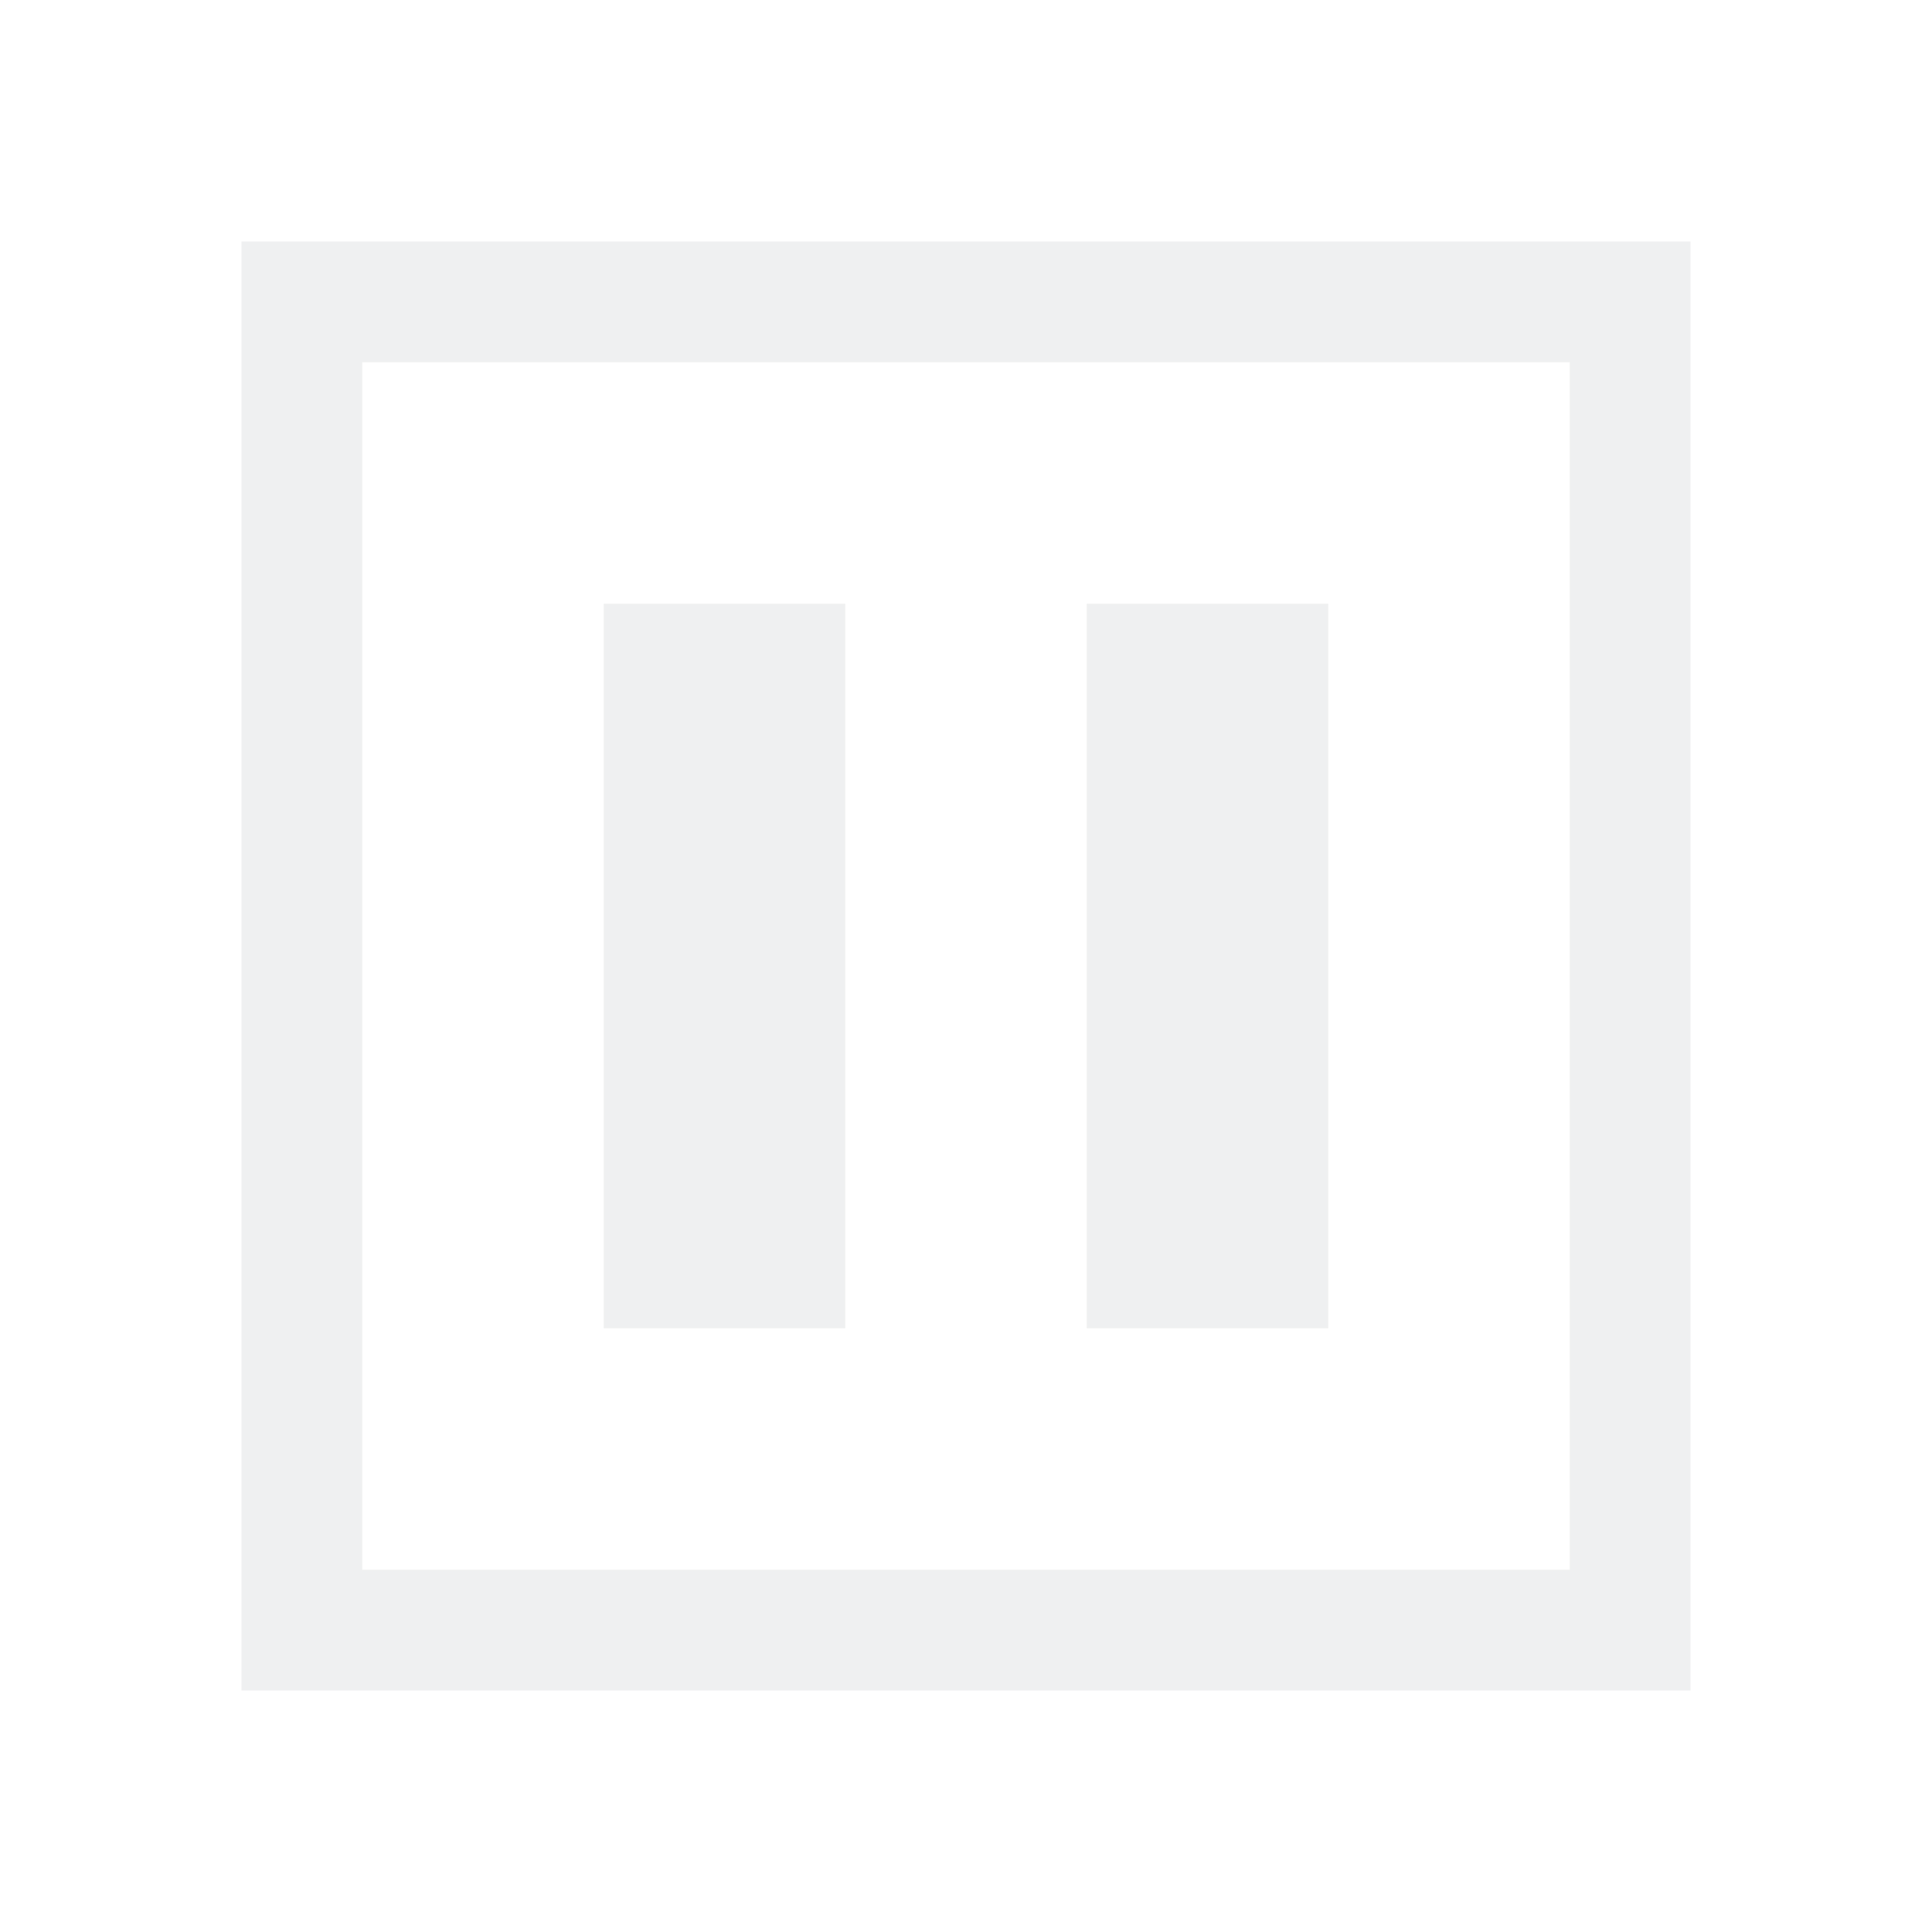
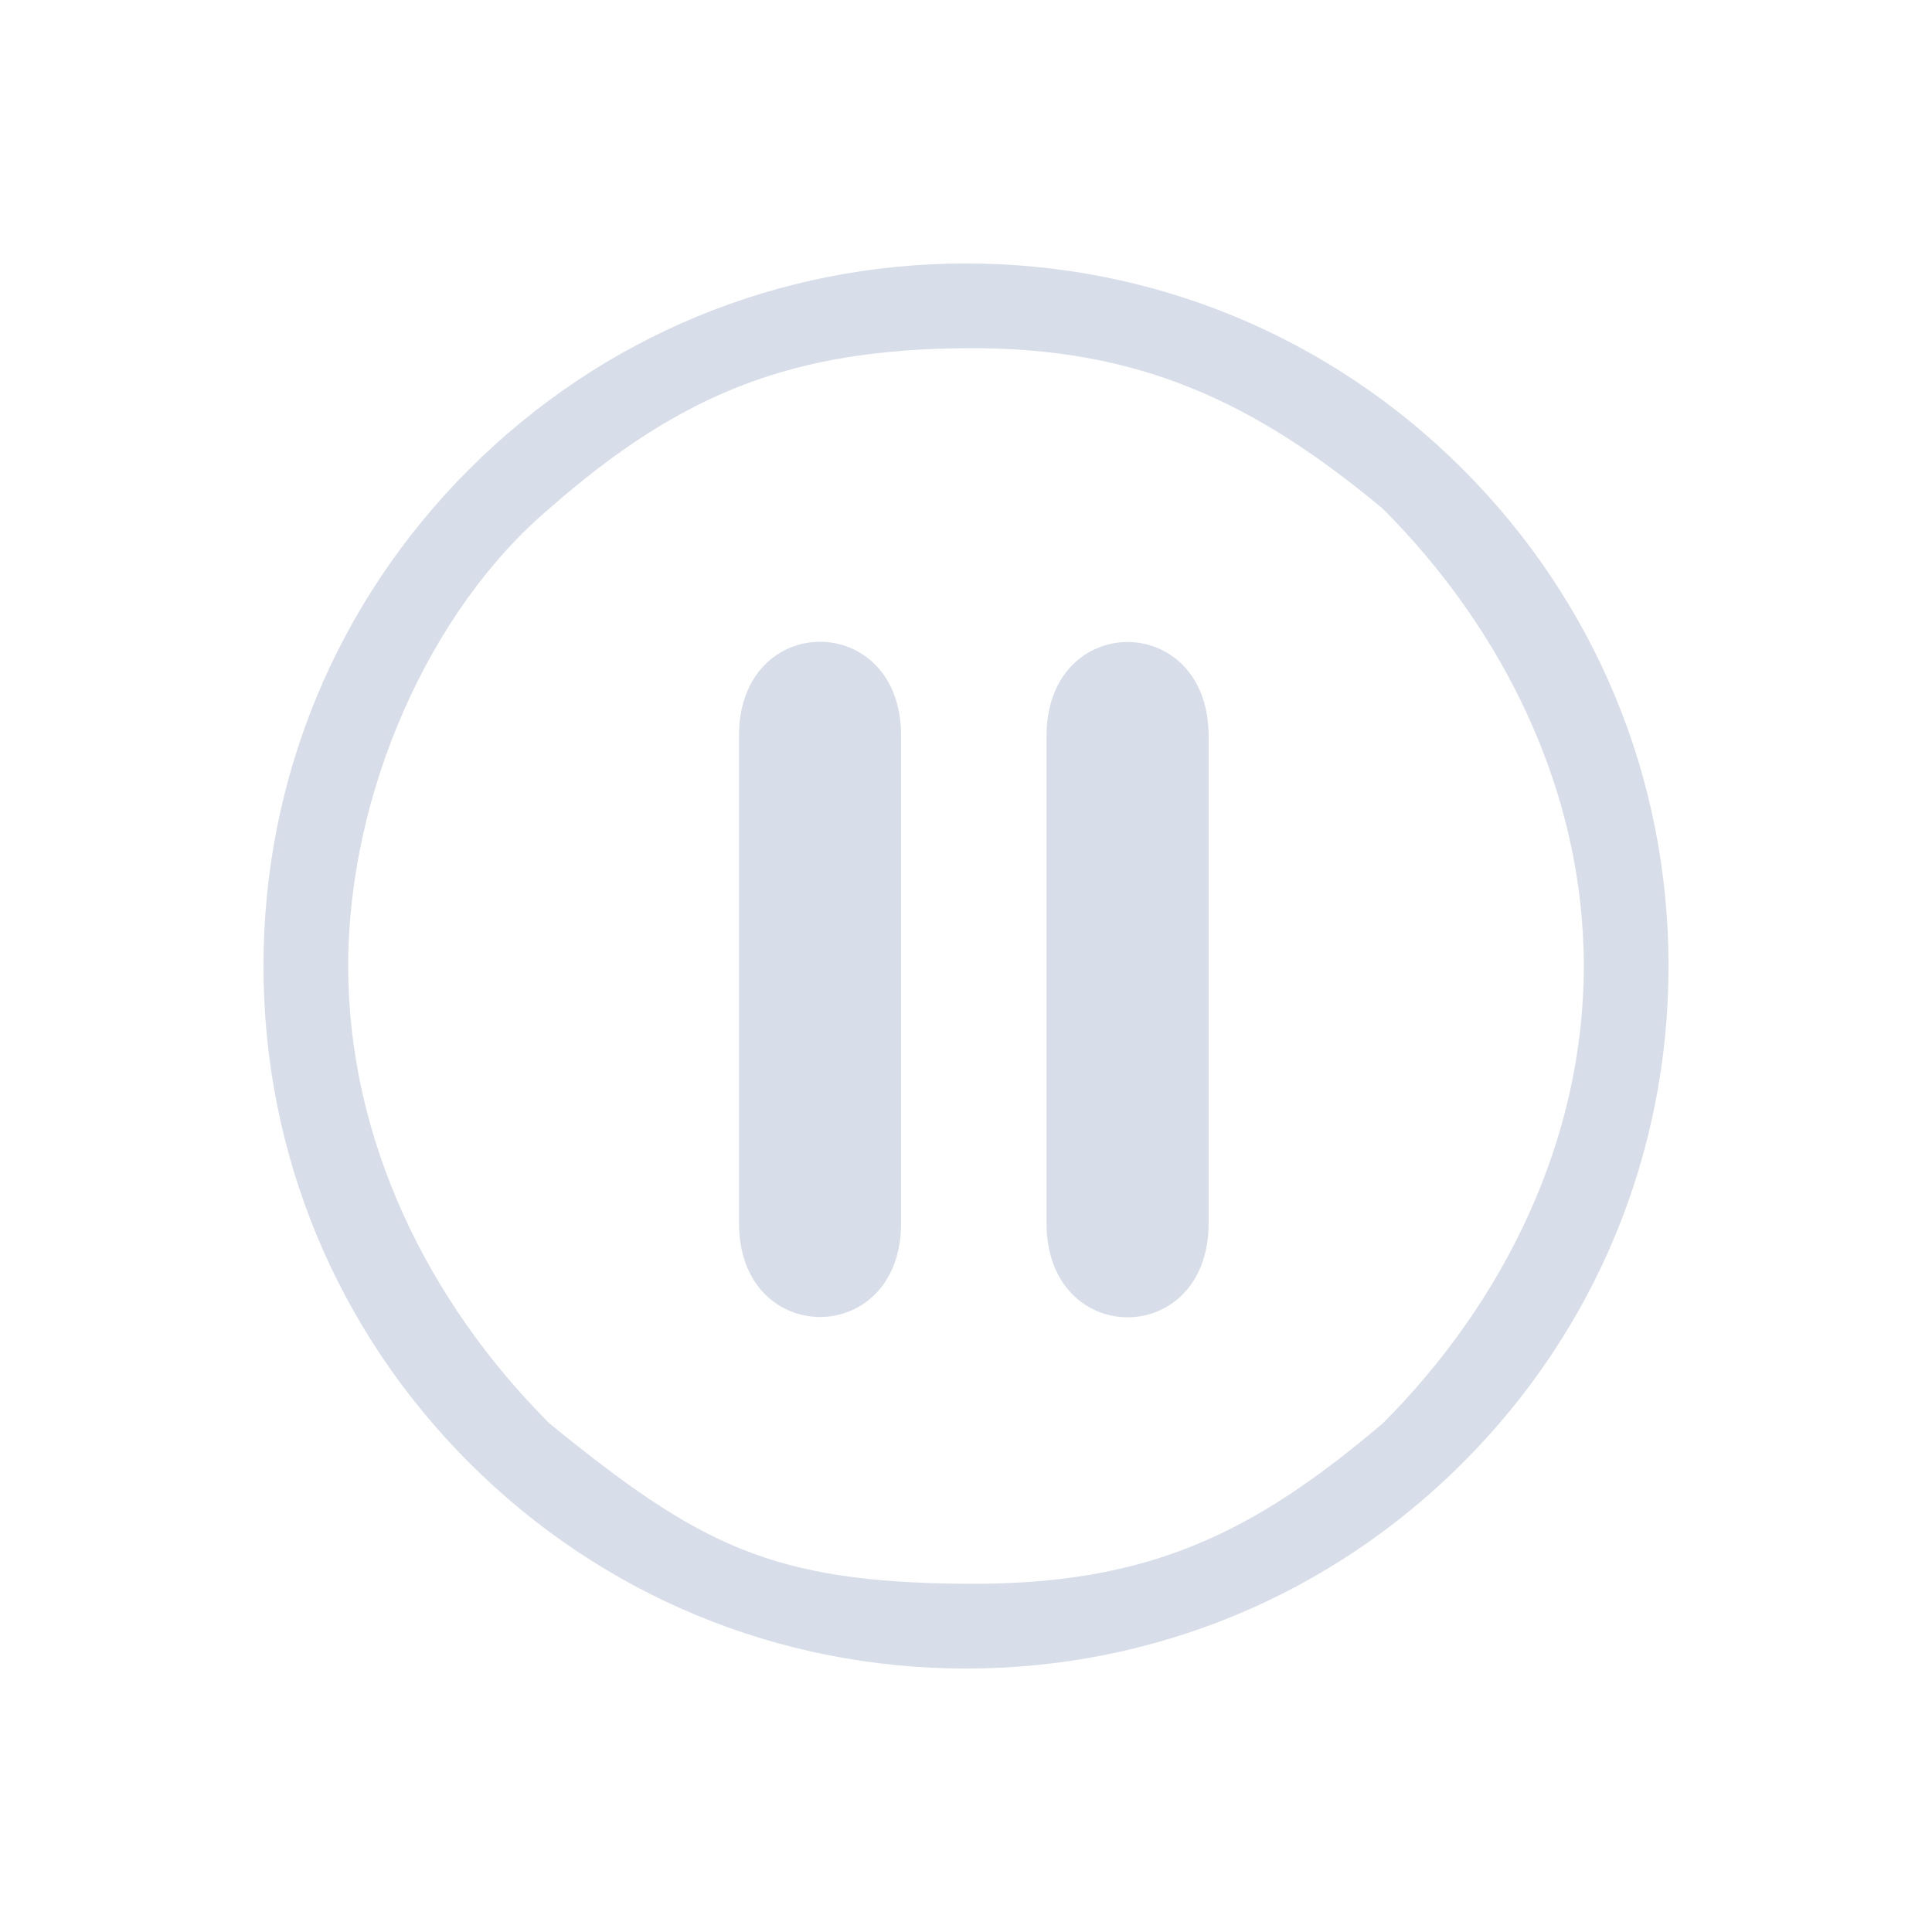
- <svg xmlns="http://www.w3.org/2000/svg" viewBox="0 0 24 24">
-   <defs id="defs3051">
-     <style type="text/css" id="current-color-scheme">
-       .ColorScheme-Text {
-         color:#eff0f1;
-       }
-       </style>
+ <svg xmlns="http://www.w3.org/2000/svg" viewBox="0 0 22 22" version="1.1" id="svg1" width="22" height="22">
+   <defs id="defs1">
+     <style type="text/css" id="style1">.ColorScheme-Text { color:#d8dee9; }
+ </style>
  </defs>
-   <g transform="translate(1,1)">
-     <path style="fill:currentColor;fill-opacity:1;stroke:none" d="m 2 2 0 18 18 0 L 20 2 2 2 Z m 1.5 1.5 15 0 0 15 -15 0 0 -15 z m 3 3 0 9 3 0 0 -9 -3 0 z m 6 0 0 9 3 0 0 -9 -3 0 z" class="ColorScheme-Text" />
-   </g>
+   <path d="M 11.917,13.936 V 8.375 c 0.006,-1.419 1.84,-1.419 1.846,0 v 5.561 c -0.006,1.419 -1.84,1.419 -1.846,0 z M 13.394,8.375 Z" id="path8-6-7-3" style="fill:currentColor;fill-opacity:1;stroke-width:0.199" class="ColorScheme-Text " />
+   <path d="M 8.415,13.929 V 8.376 c 0,-1.424 1.846,-1.424 1.846,0 v 5.553 c 0,1.424 -1.846,1.424 -1.846,0 z M 9.892,8.376 Z" id="path8-6-6-67" style="fill:currentColor;fill-opacity:1;stroke-width:0.199" class="ColorScheme-Text " />
+   <path d="M 16.657,5.343 C 15.146,3.832 13.137,3 11,3 8.863,3 6.854,3.832 5.343,5.343 3.832,6.854 3,8.863 3,11 3,13.137 3.832,15.146 5.343,16.657 6.854,18.168 8.863,19 11,19 c 2.137,0 4.146,-0.832 5.657,-2.343 1.511,-1.511 2.343,-3.52 2.343,-5.657 0,-2.137 -0.832,-4.146 -2.343,-5.657 z M 15.743,16.21 C 14.27,17.459 13.082,18.05 11,18.035 8.789,18.018 7.969,17.603 6.257,16.209 4.865,14.818 3.965,12.968 3.965,11 3.965,9.032 4.894,6.94 6.257,5.79 7.786,4.446 9.06,3.98 11,3.965 12.968,3.95 14.285,4.578 15.743,5.79 17.135,7.182 18.035,9.032 18.035,11 c 0,1.968 -0.9,3.818 -2.291,5.21 z" id="path2-36-912-5" style="fill:currentColor;fill-opacity:1;stroke-width:0.025" class="ColorScheme-Text " />
</svg>
